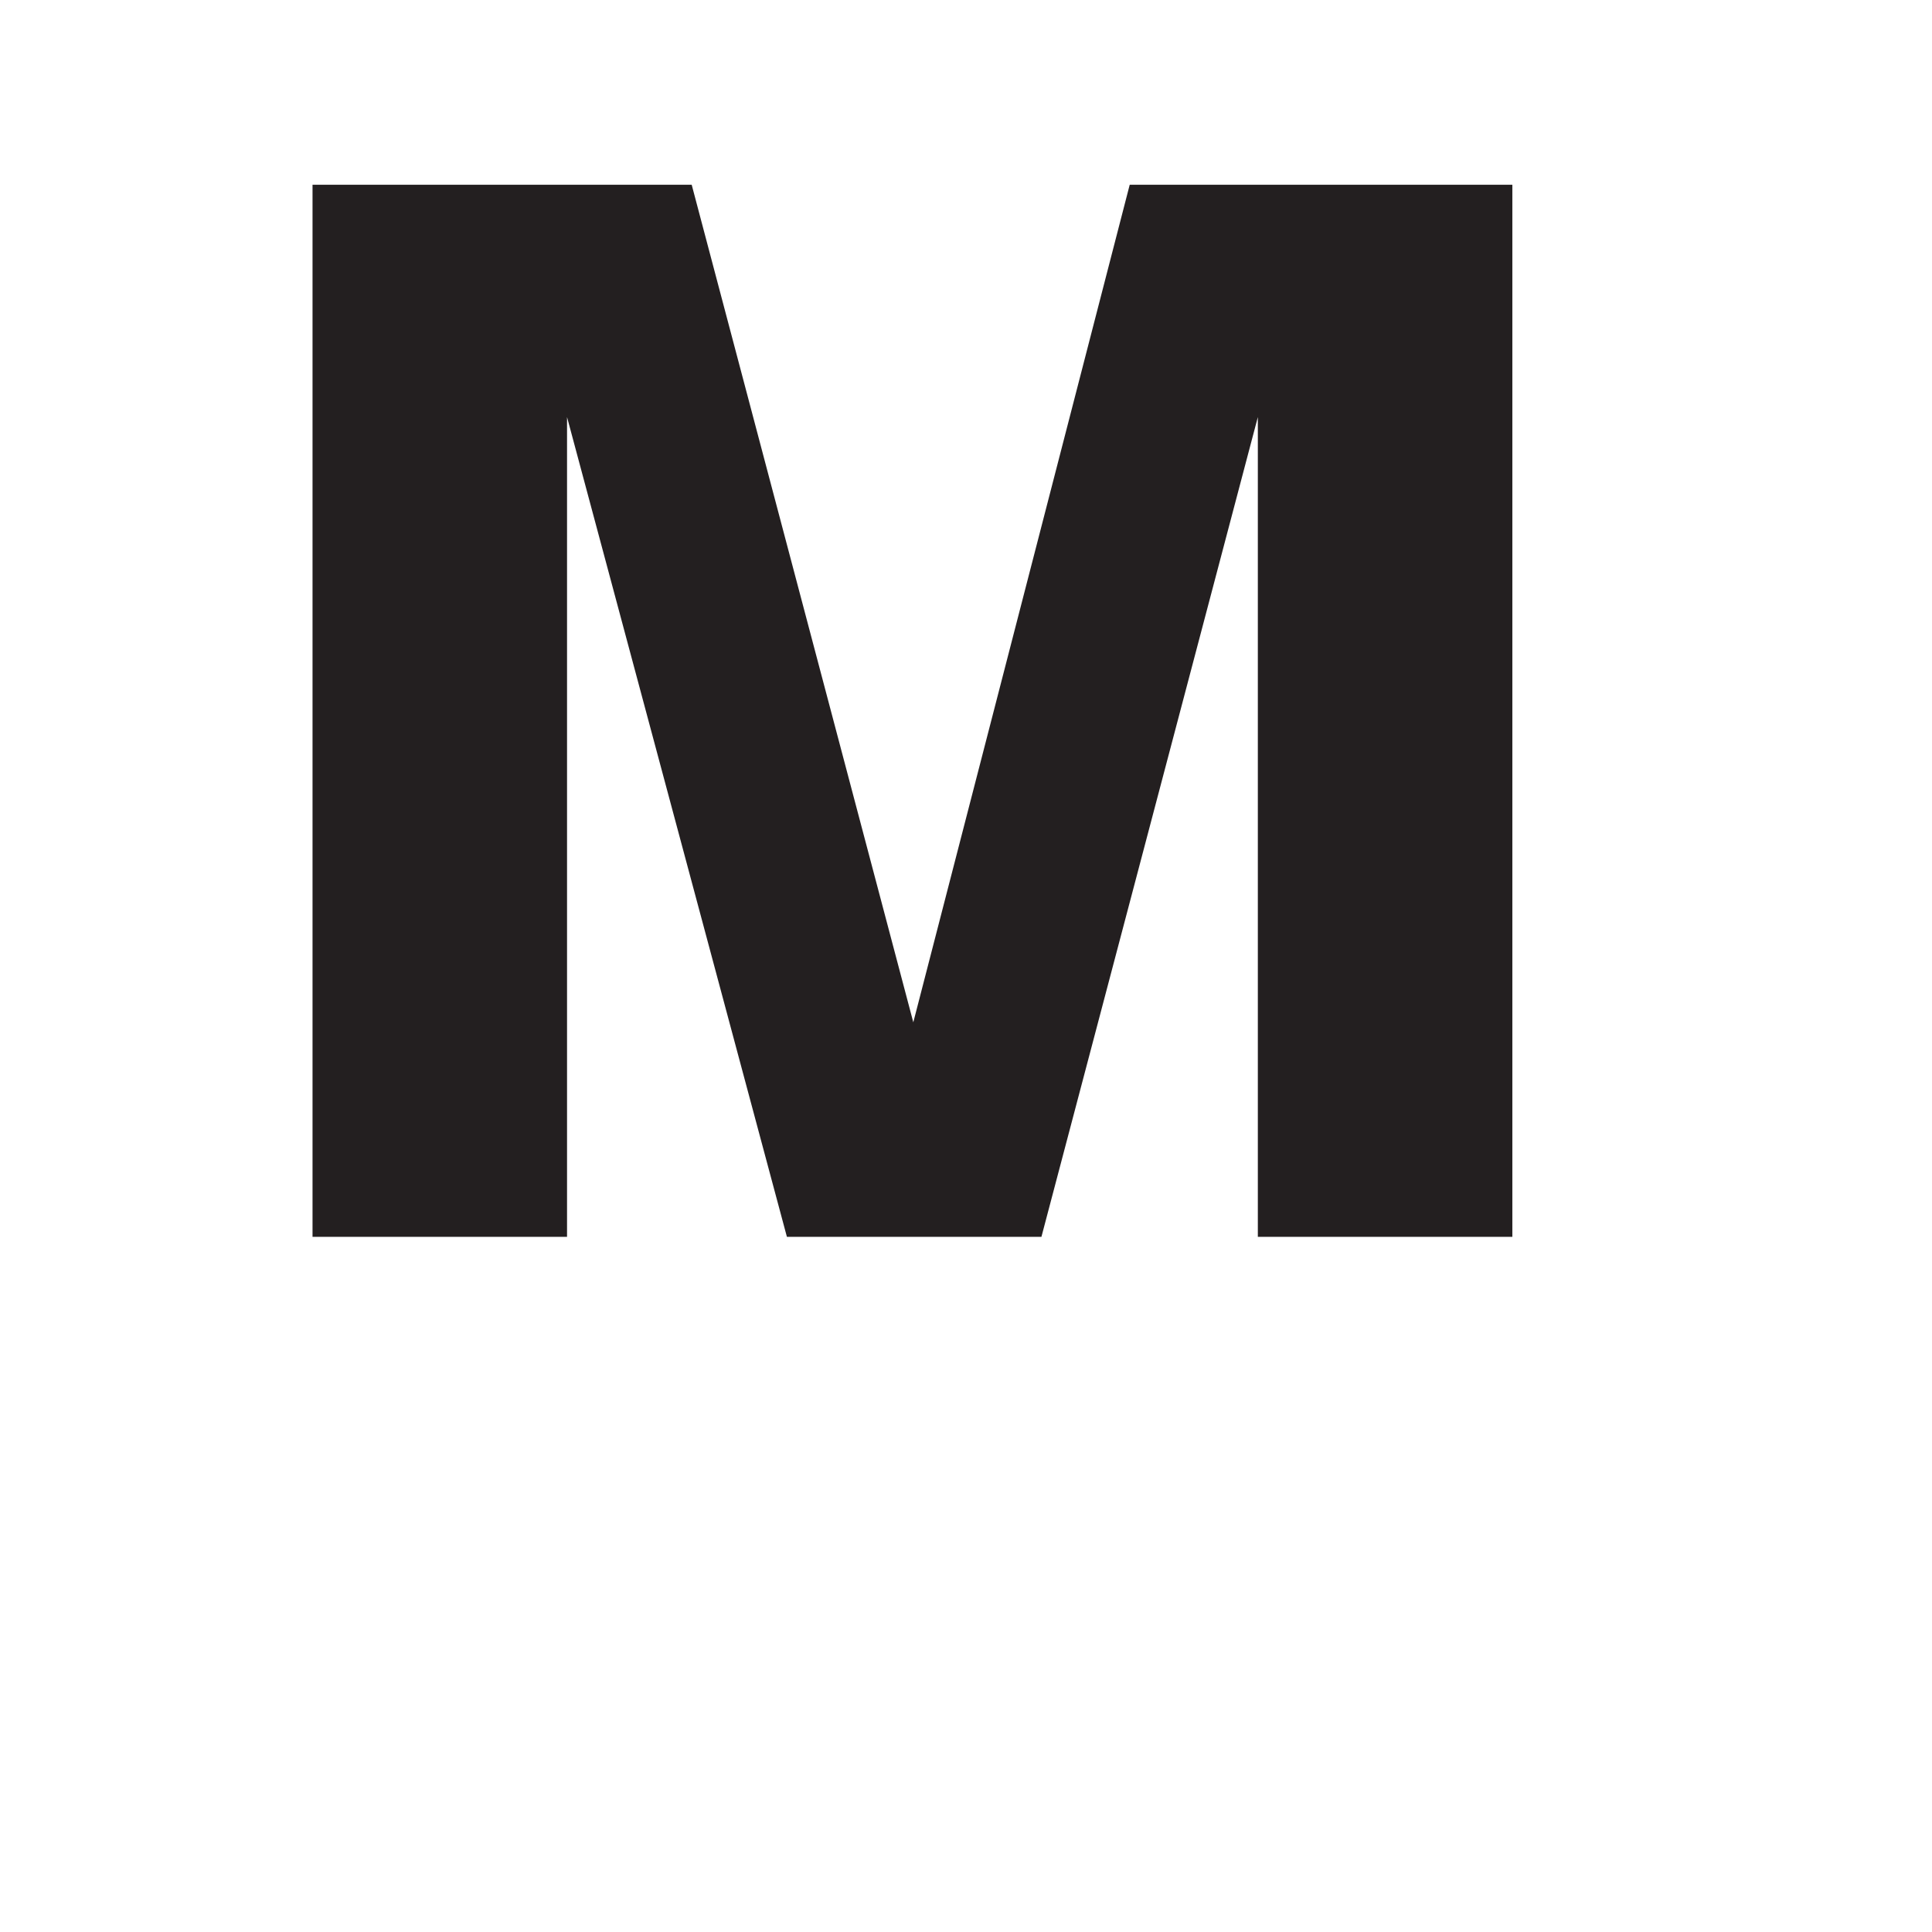
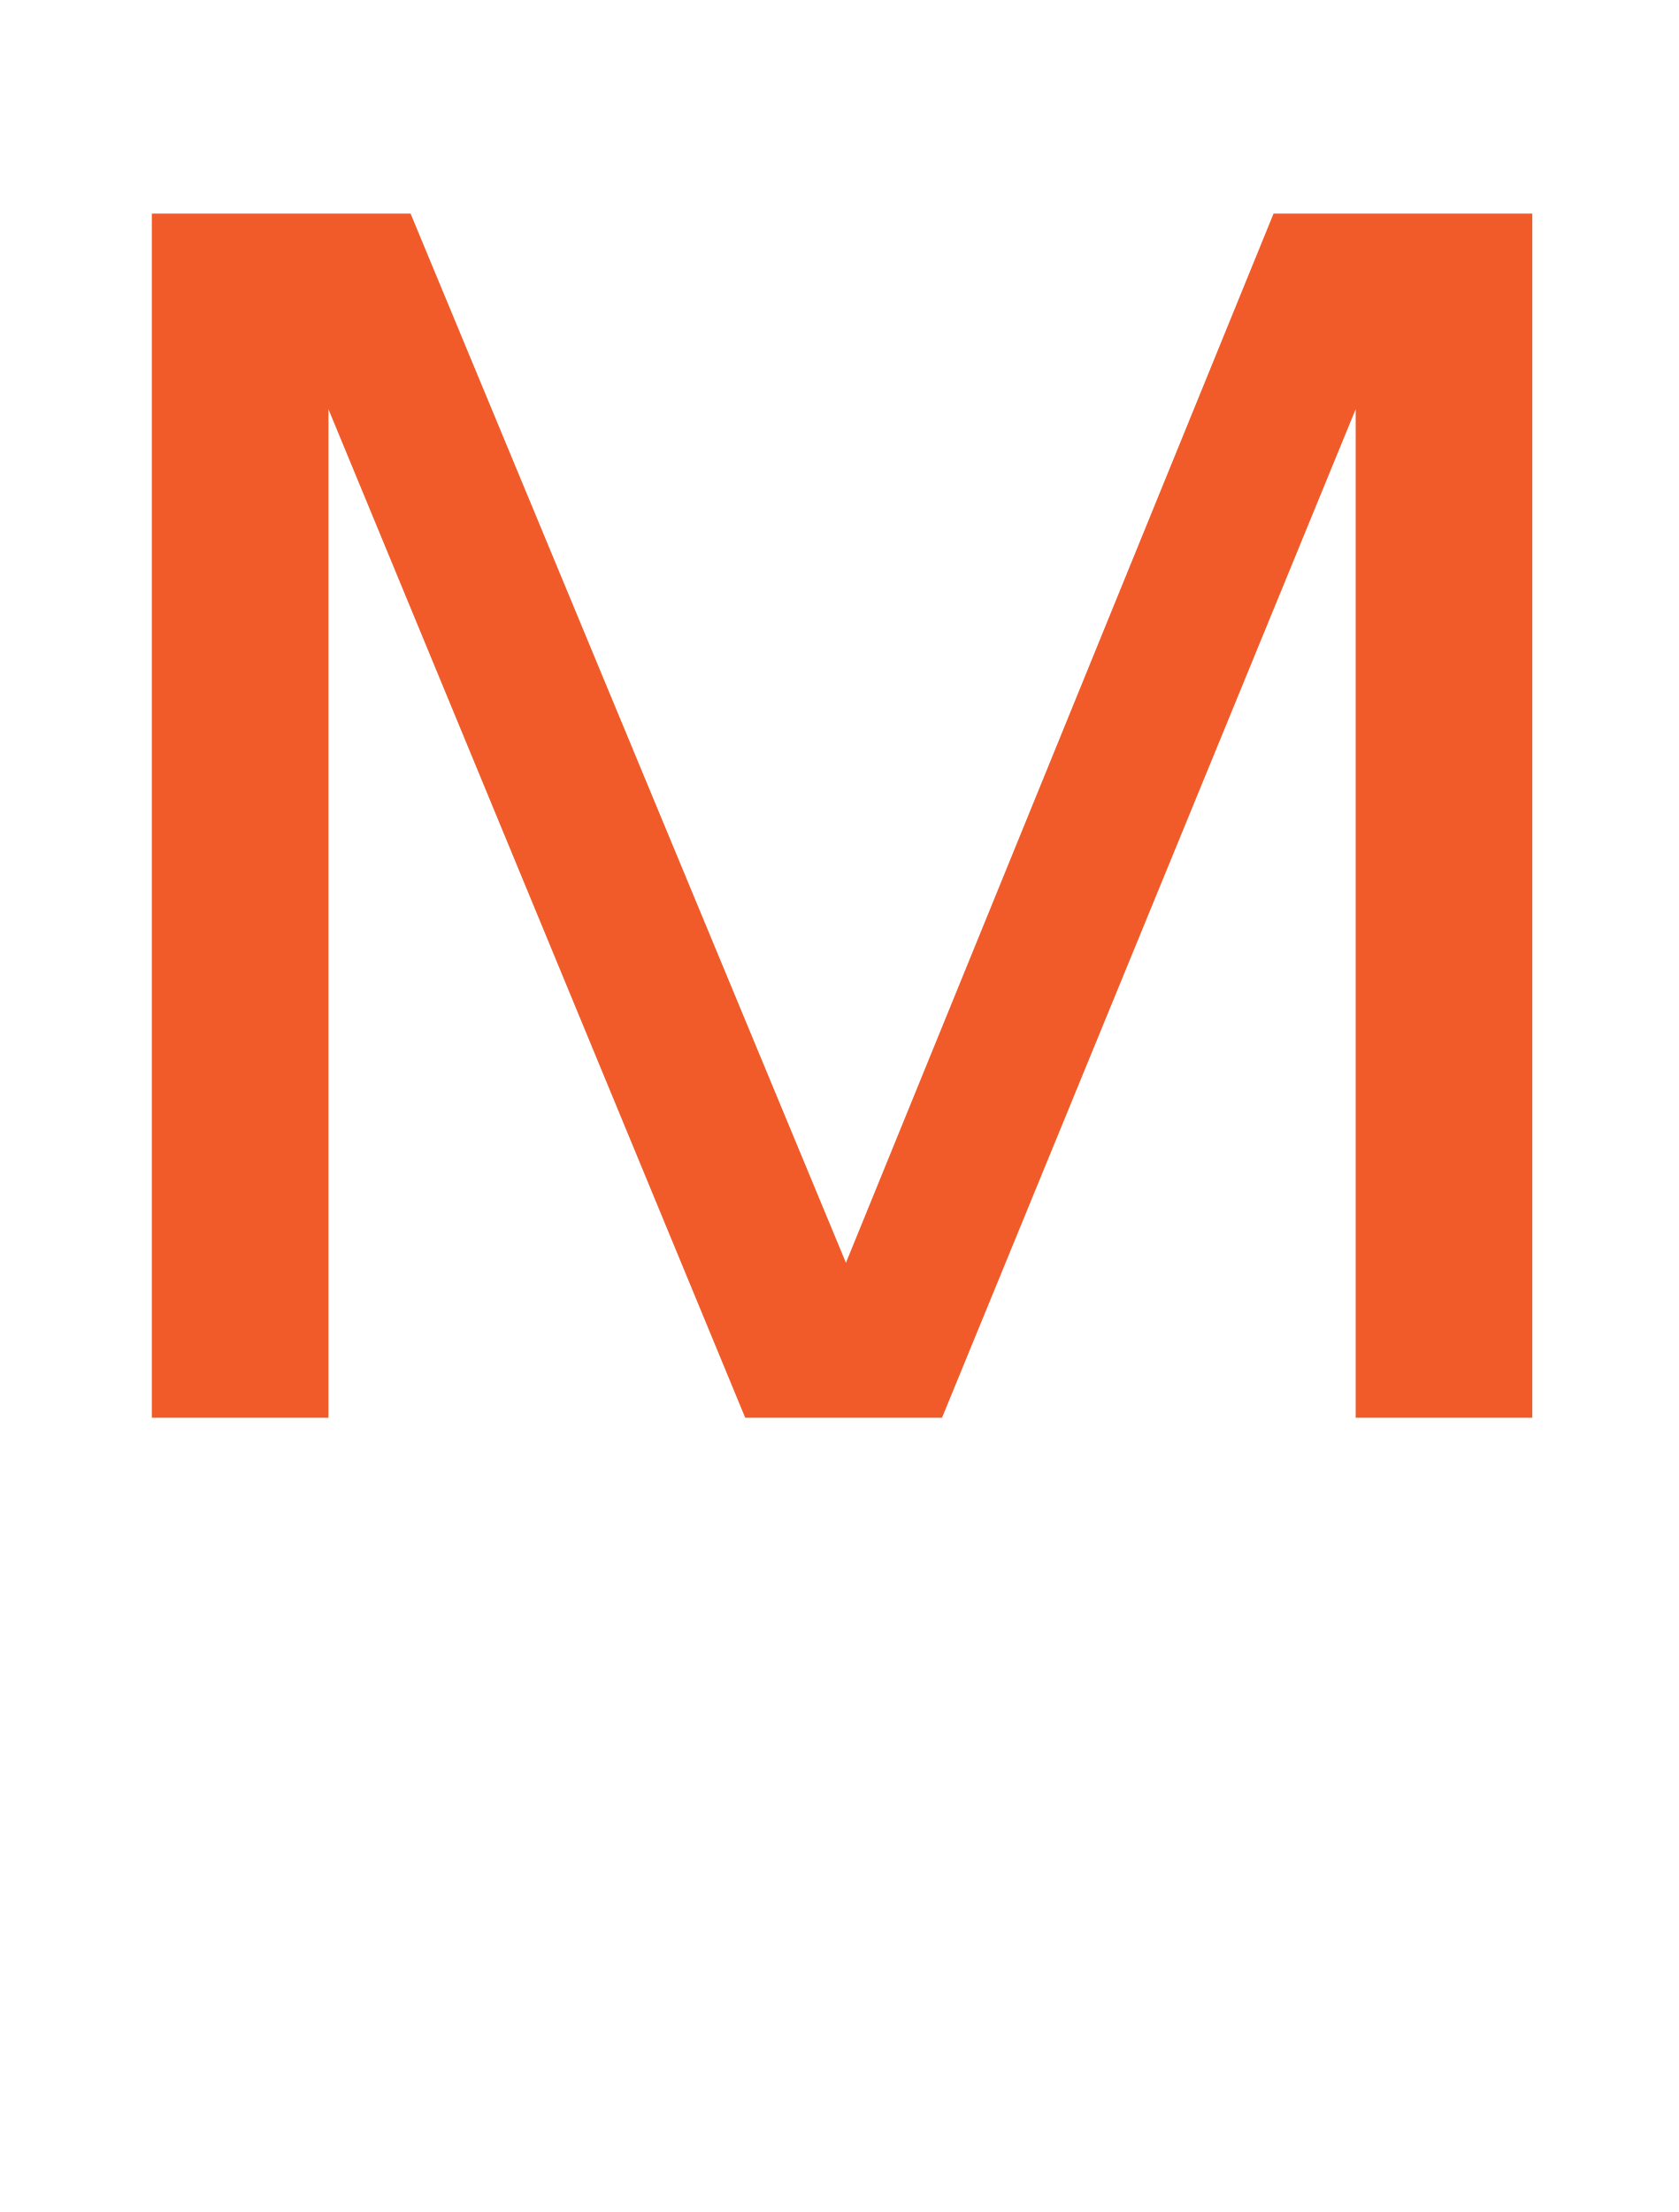
- <svg xmlns="http://www.w3.org/2000/svg" width="28" height="28" id="Layer_1" data-name="Layer 1" viewBox="0 0 16.14 20.4">
+ <svg xmlns="http://www.w3.org/2000/svg" id="Layer_1" data-name="Layer 1" viewBox="0 0 20.65 27.21">
  <defs>
-     <style>.cls-1{font-size:15.24px;fill:#231f20;font-family:HelveticaNeue-Bold, Helvetica Neue;font-weight:700;}</style>
+     <style>.cls-1{font-size:20.31px;fill:#f15a29;font-family:Helvetica;}</style>
  </defs>
-   <text class="cls-1" transform="translate(0 13.06) scale(1.17 1)">M</text>
+   <text class="cls-1" transform="translate(0 17.44) scale(1.22 1)">M</text>
</svg>
